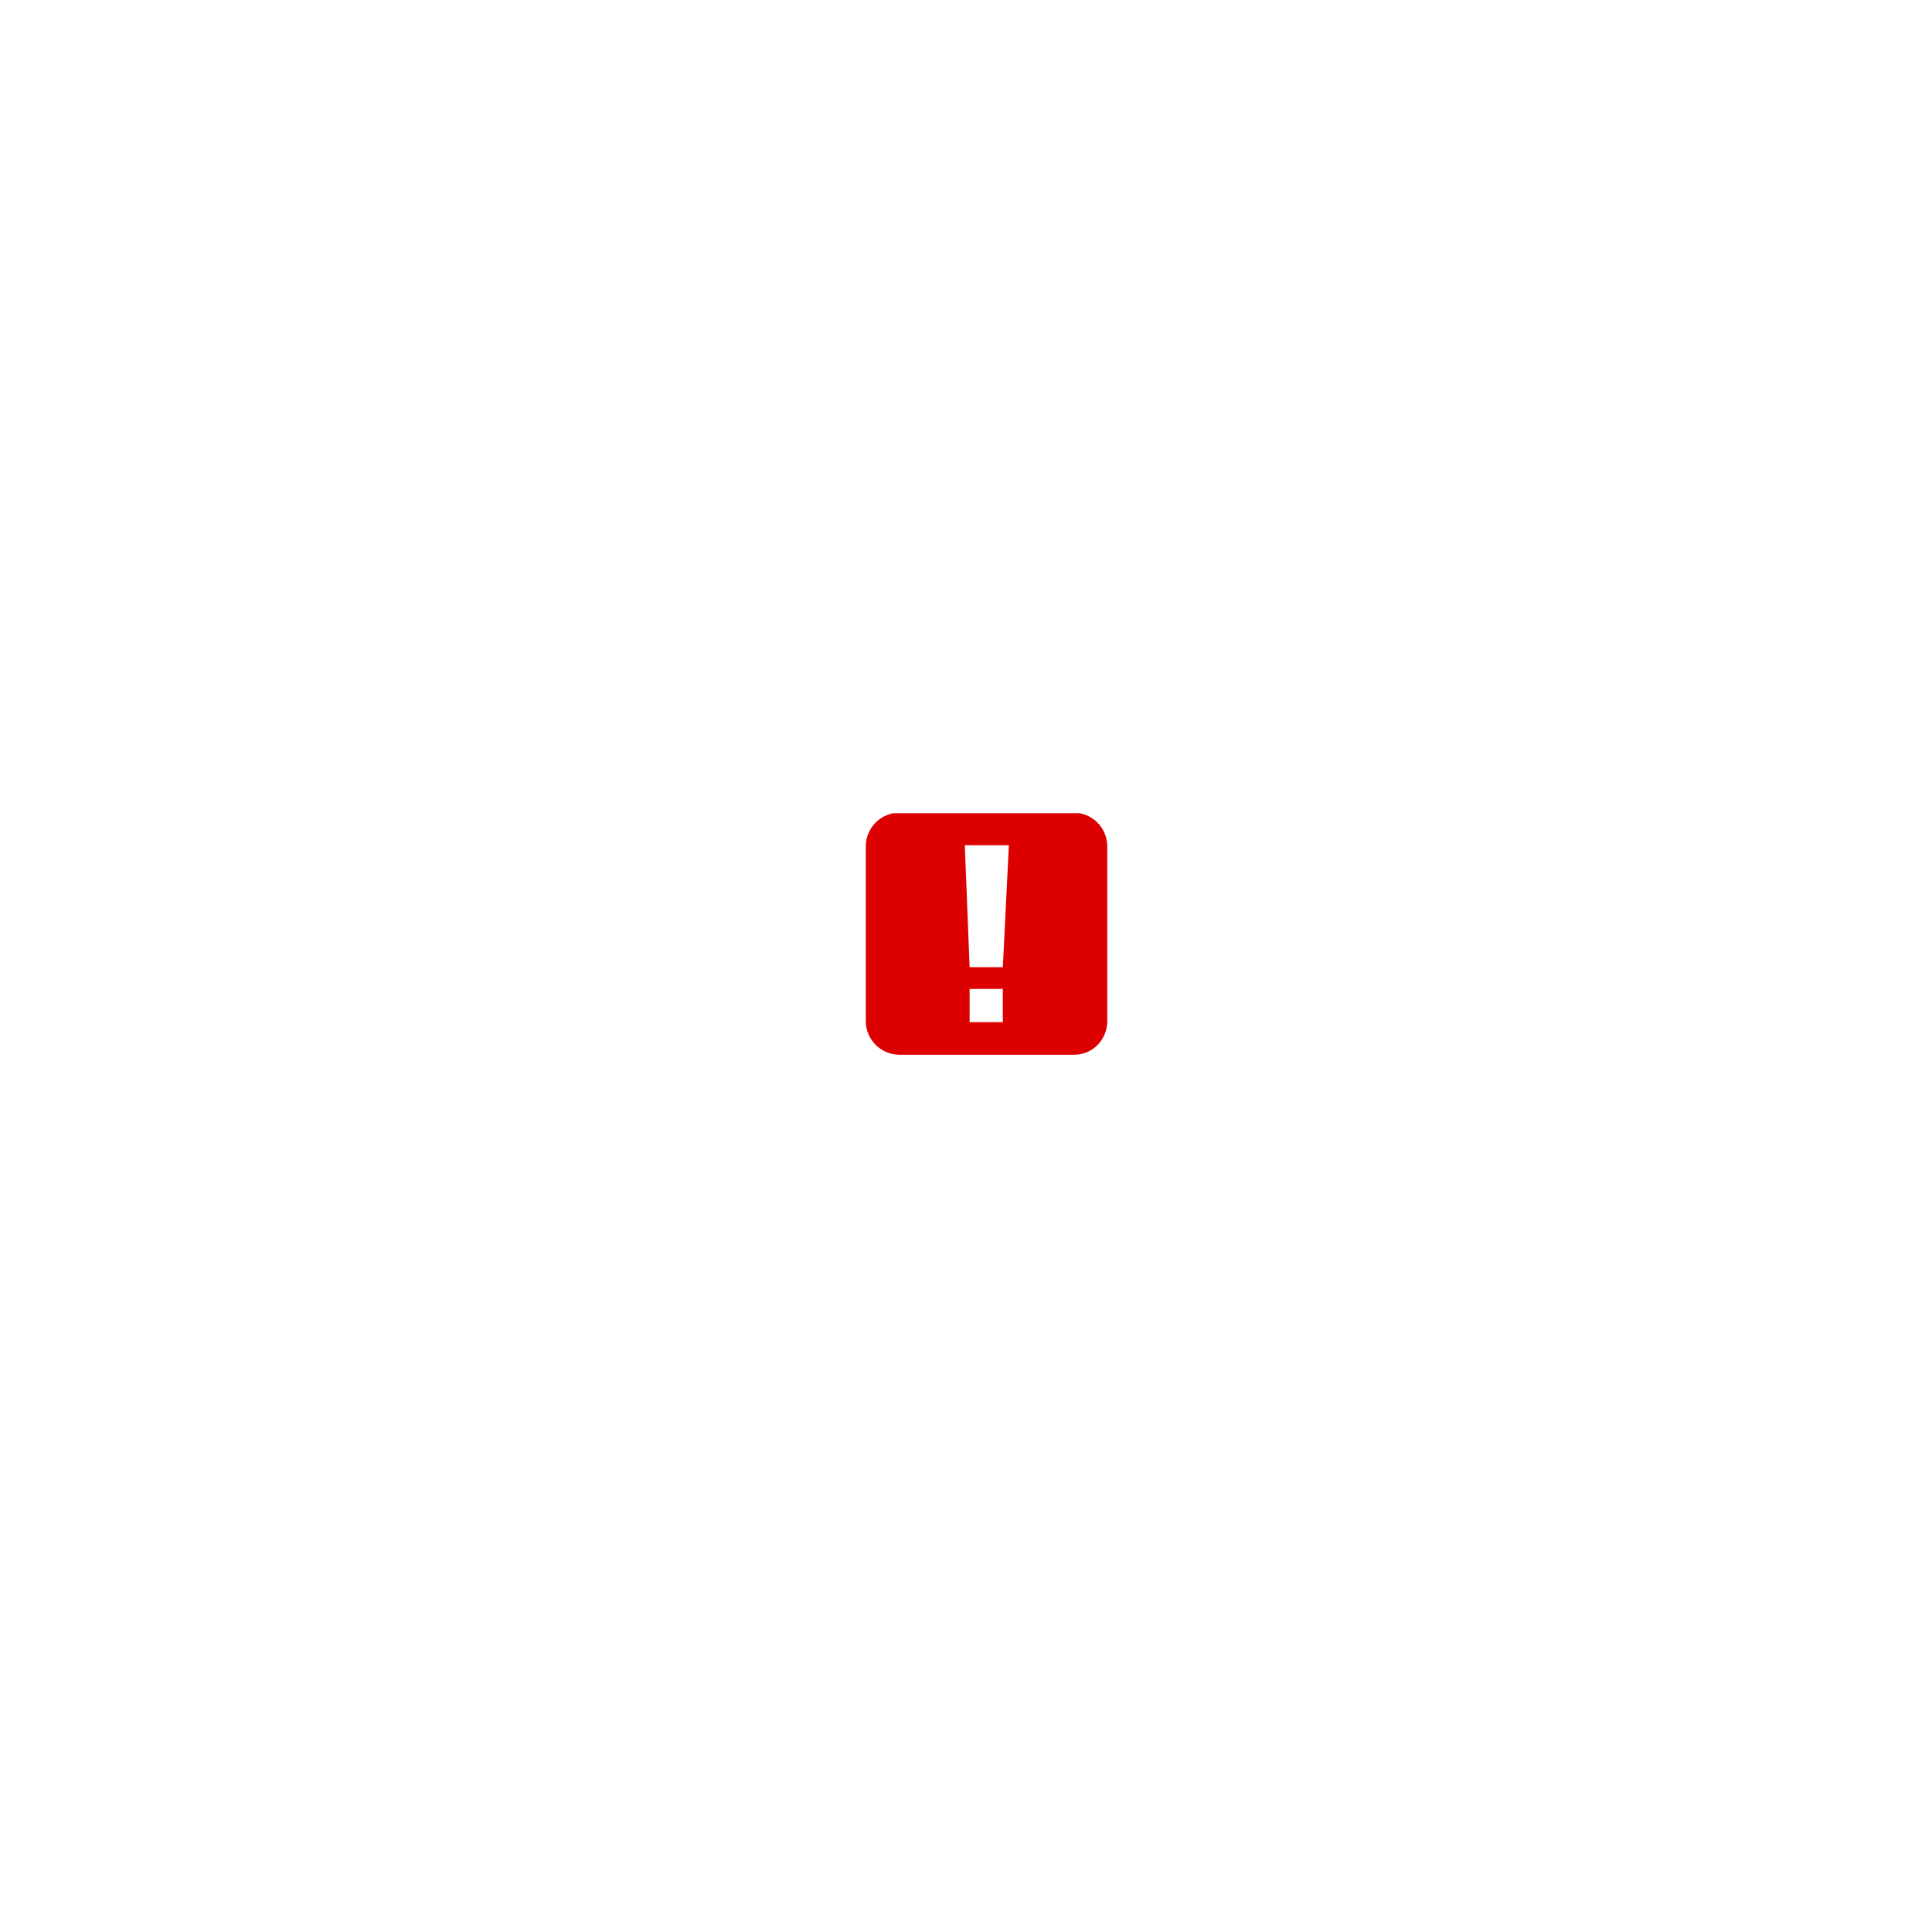
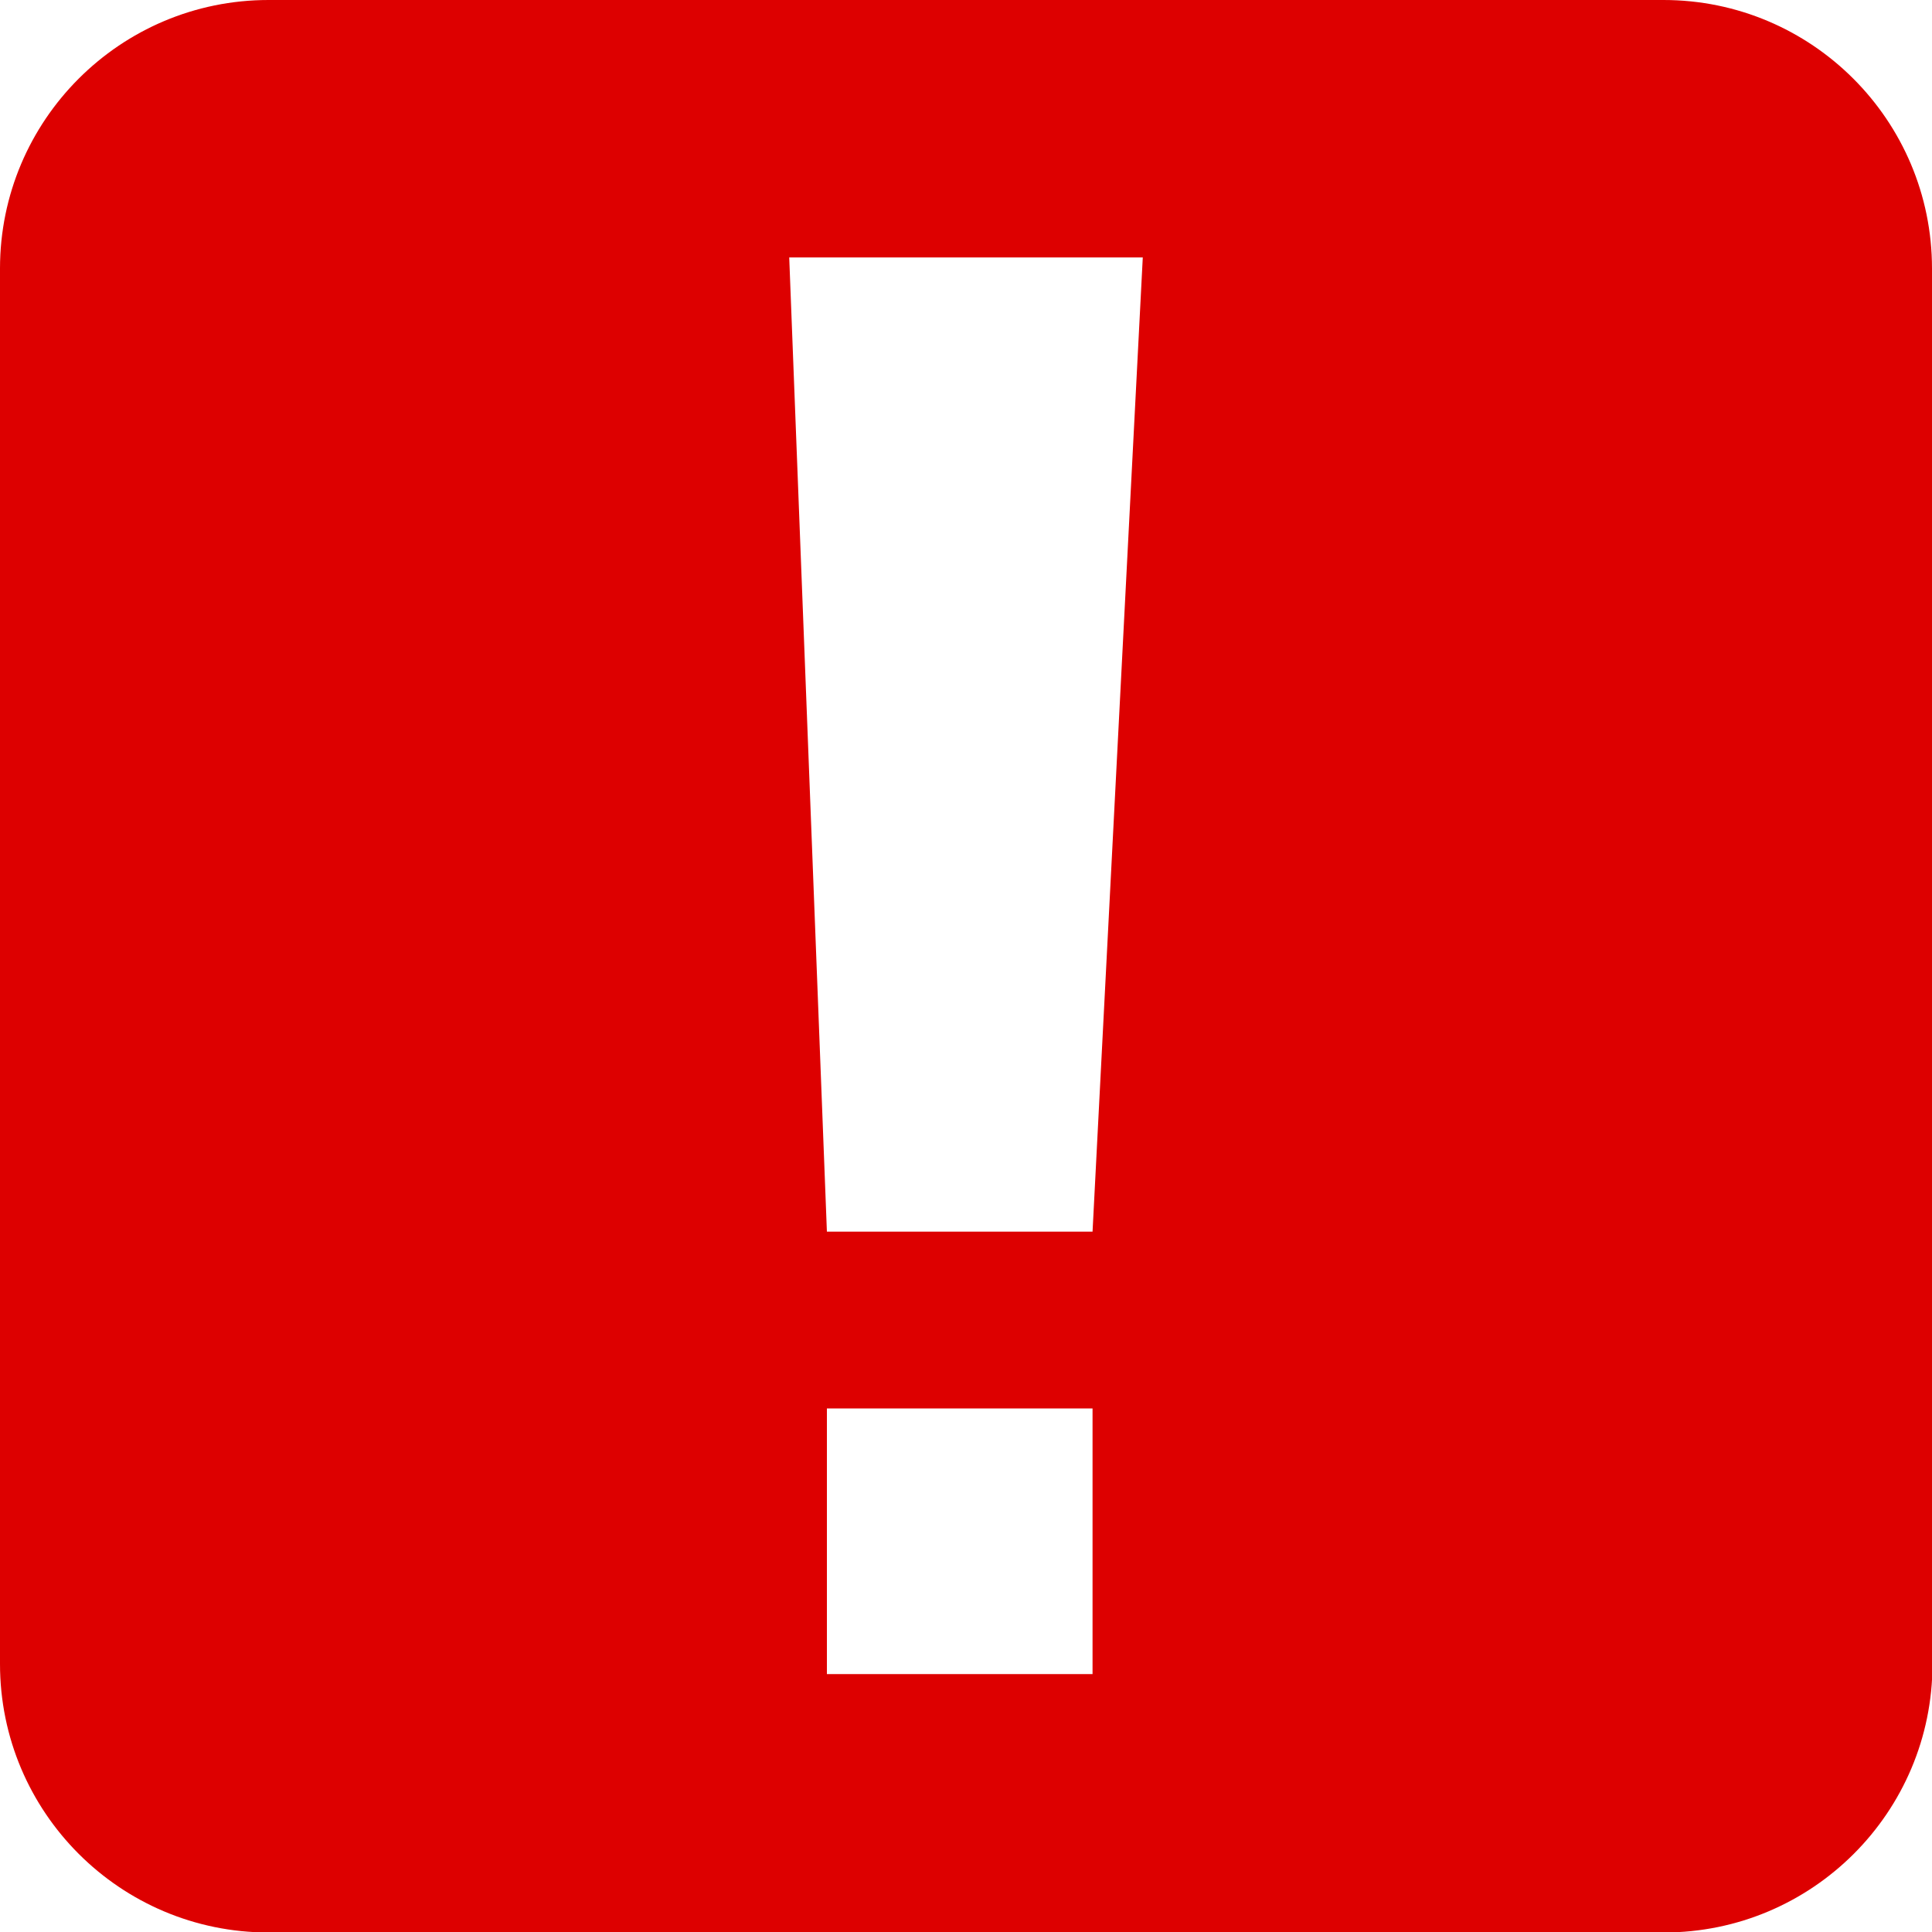
- <svg xmlns="http://www.w3.org/2000/svg" xmlns:xlink="http://www.w3.org/1999/xlink" version="1.1" id="Layer_1" x="0px" y="0px" viewBox="0 0 320 320" style="enable-background:new 0 0 320 320;" xml:space="preserve">
-   <style type="text/css">
- 	.st0{clip-path:url(#SVGID_00000051374816372872965830000000467831699512271295_);fill:#DD0000;}
- </style>
-   <g>
-     <defs>
-       <rect id="SVGID_1_" x="143.4" y="134.7" width="40" height="40" />
-     </defs>
-     <clipPath id="SVGID_00000161589902924673481530000009895618961126293894_">
-       <use xlink:href="#SVGID_1_" style="overflow:visible;" />
+ <svg xmlns="http://www.w3.org/2000/svg" id="Layer_1" viewBox="0 0 40 40">
+   <defs>
+     <style>.cls-1{fill:none;}.cls-2{clip-path:url(#clippath);}.cls-3{fill:#d00;}</style>
+     <clipPath id="clippath">
+       <rect class="cls-1" width="40" height="40" />
    </clipPath>
-     <path style="clip-path:url(#SVGID_00000161589902924673481530000009895618961126293894_);fill:#DD0000;" d="M167.1,140l-1,20.2   h-5.5l-0.8-20.2H167.1z M160.6,163.8h5.5v5.5h-5.5V163.8z M183.4,169.1v-28.9c0-3.1-2.5-5.6-5.6-5.6H149c-3.1,0-5.6,2.5-5.6,5.6   v28.9c0,3.1,2.5,5.6,5.6,5.6h28.9C181,174.7,183.4,172.2,183.4,169.1" />
+   </defs>
+   <g class="cls-2">
+     <path class="cls-3" d="M23.66,5.33l-1.04,20.17h-5.5l-.78-20.17h7.32Zm-6.54,23.83h5.5v5.5h-5.5v-5.5Zm22.88,5.28V5.56c0-3.07-2.49-5.56-5.56-5.56H5.56C2.49,0,0,2.49,0,5.56v28.89c0,3.07,2.49,5.56,5.56,5.56h28.89c3.07,0,5.56-2.49,5.56-5.56" />
  </g>
</svg>
